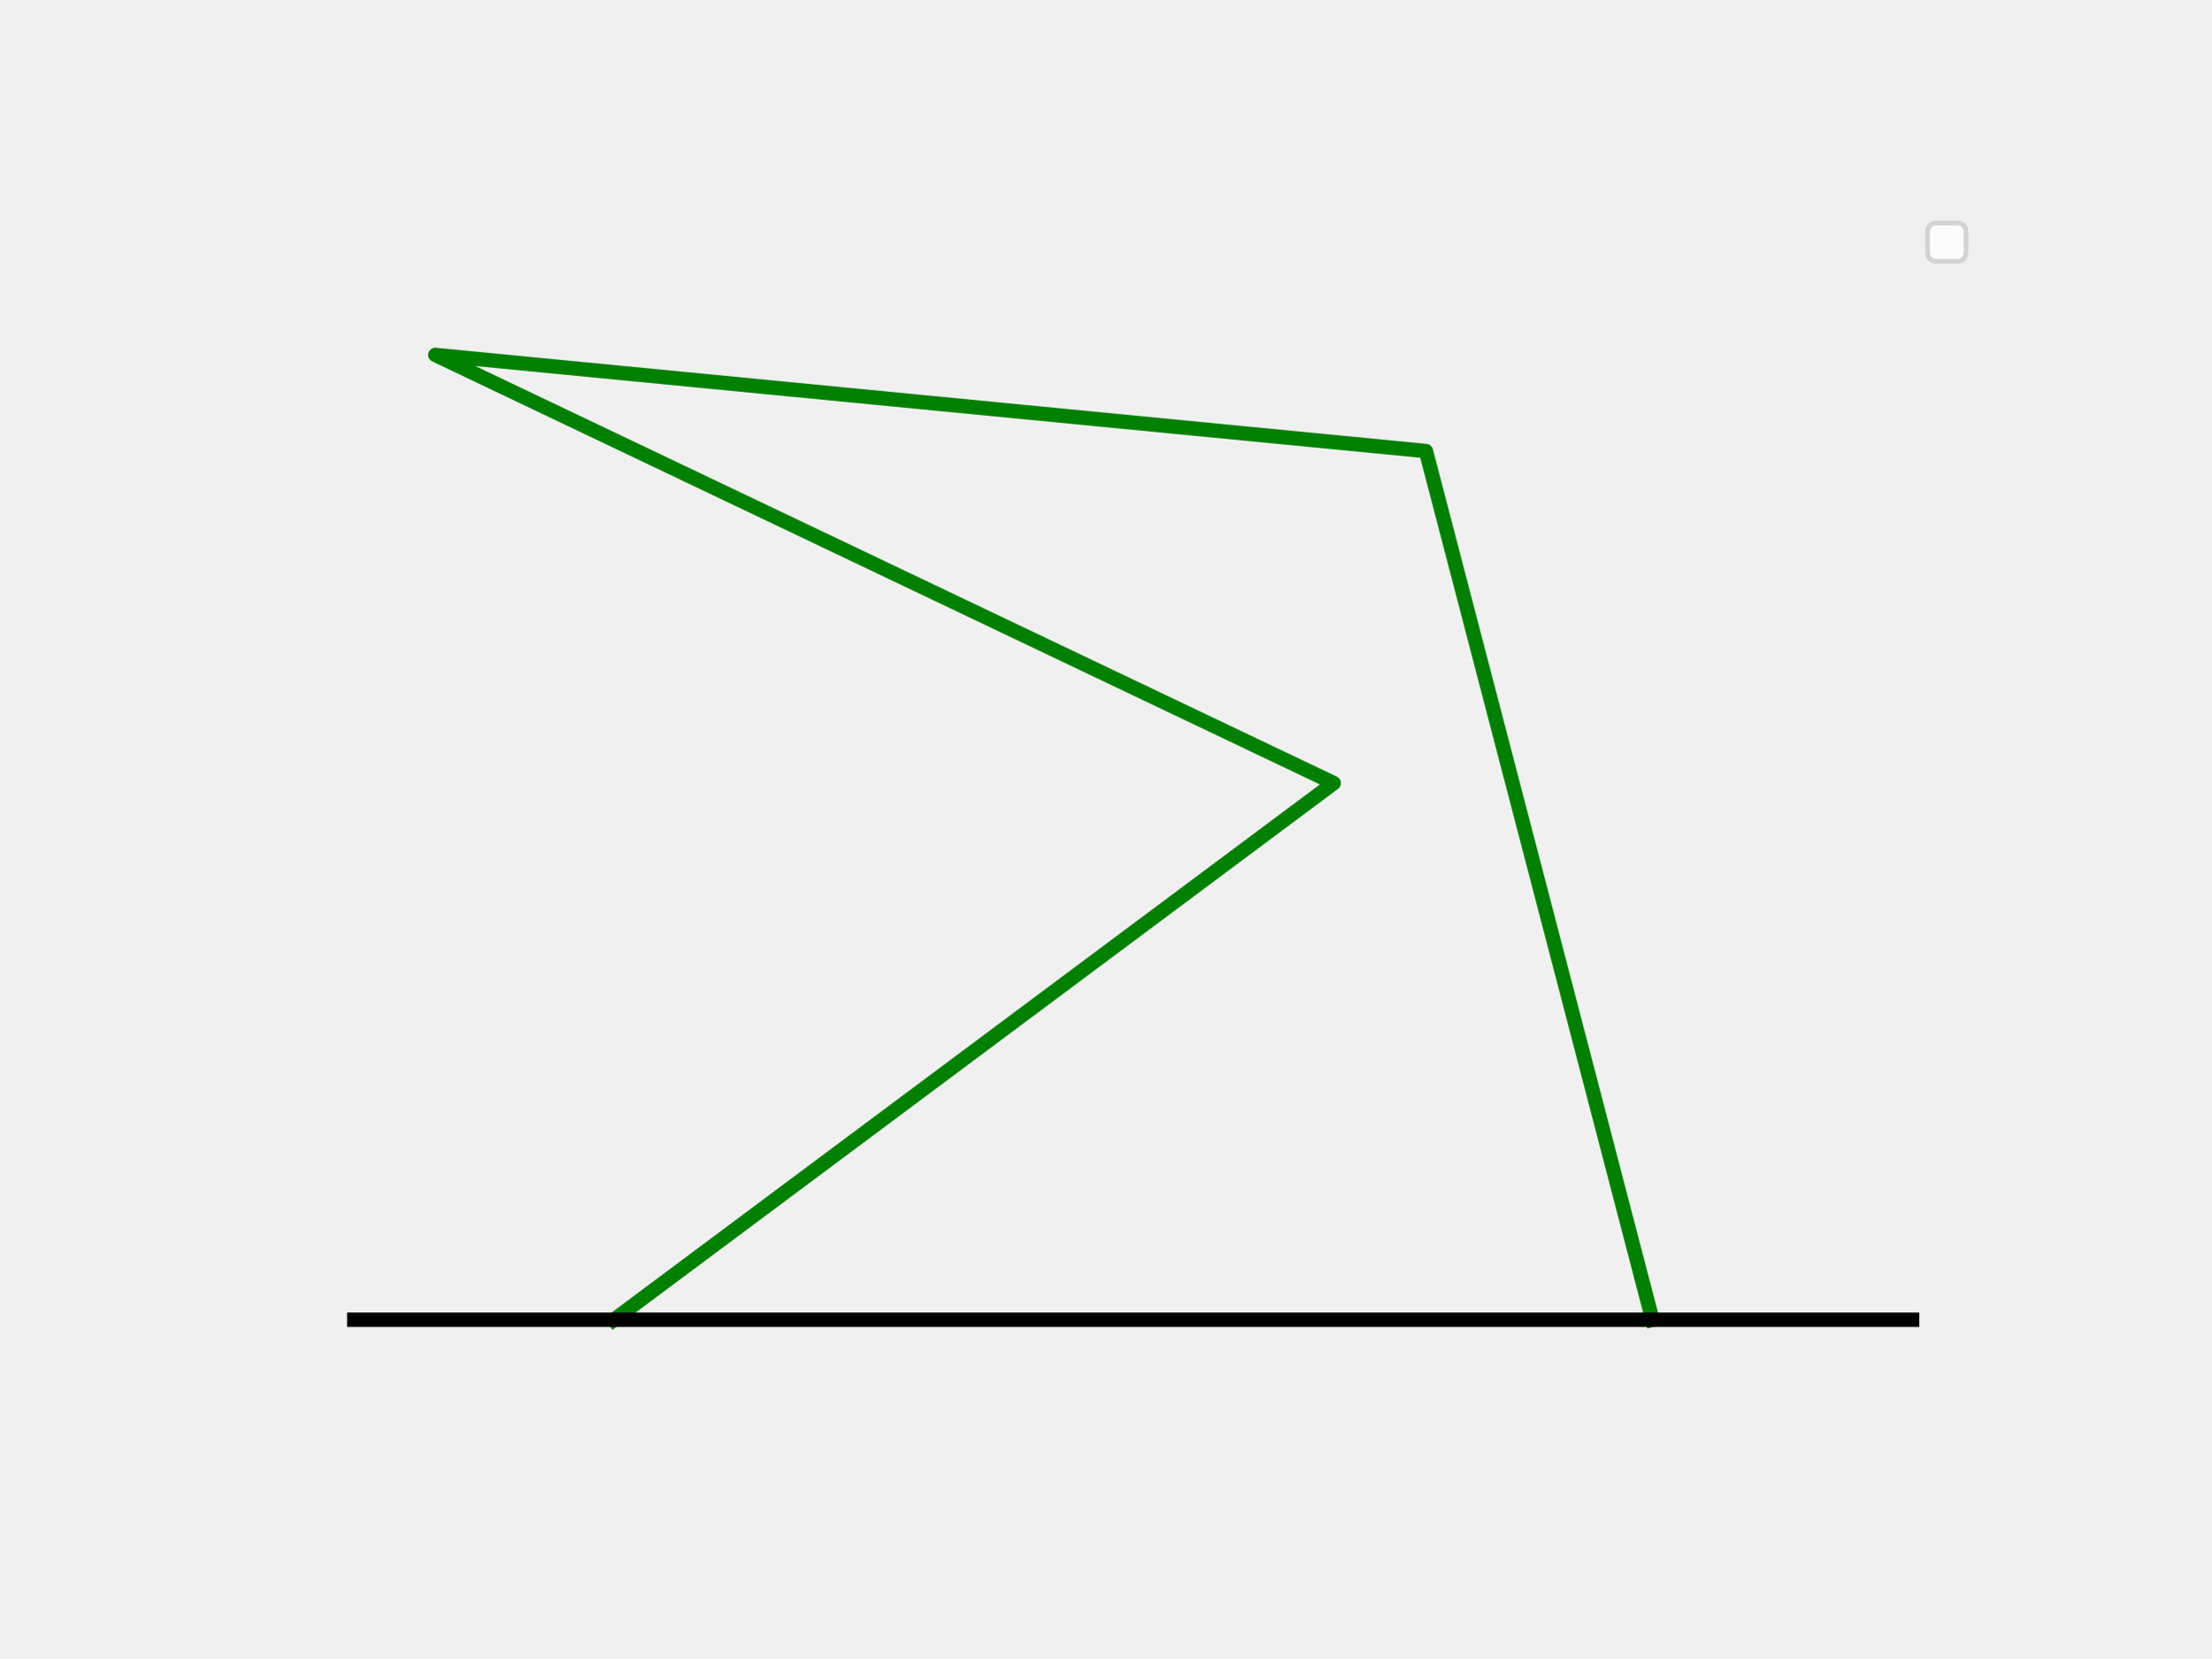
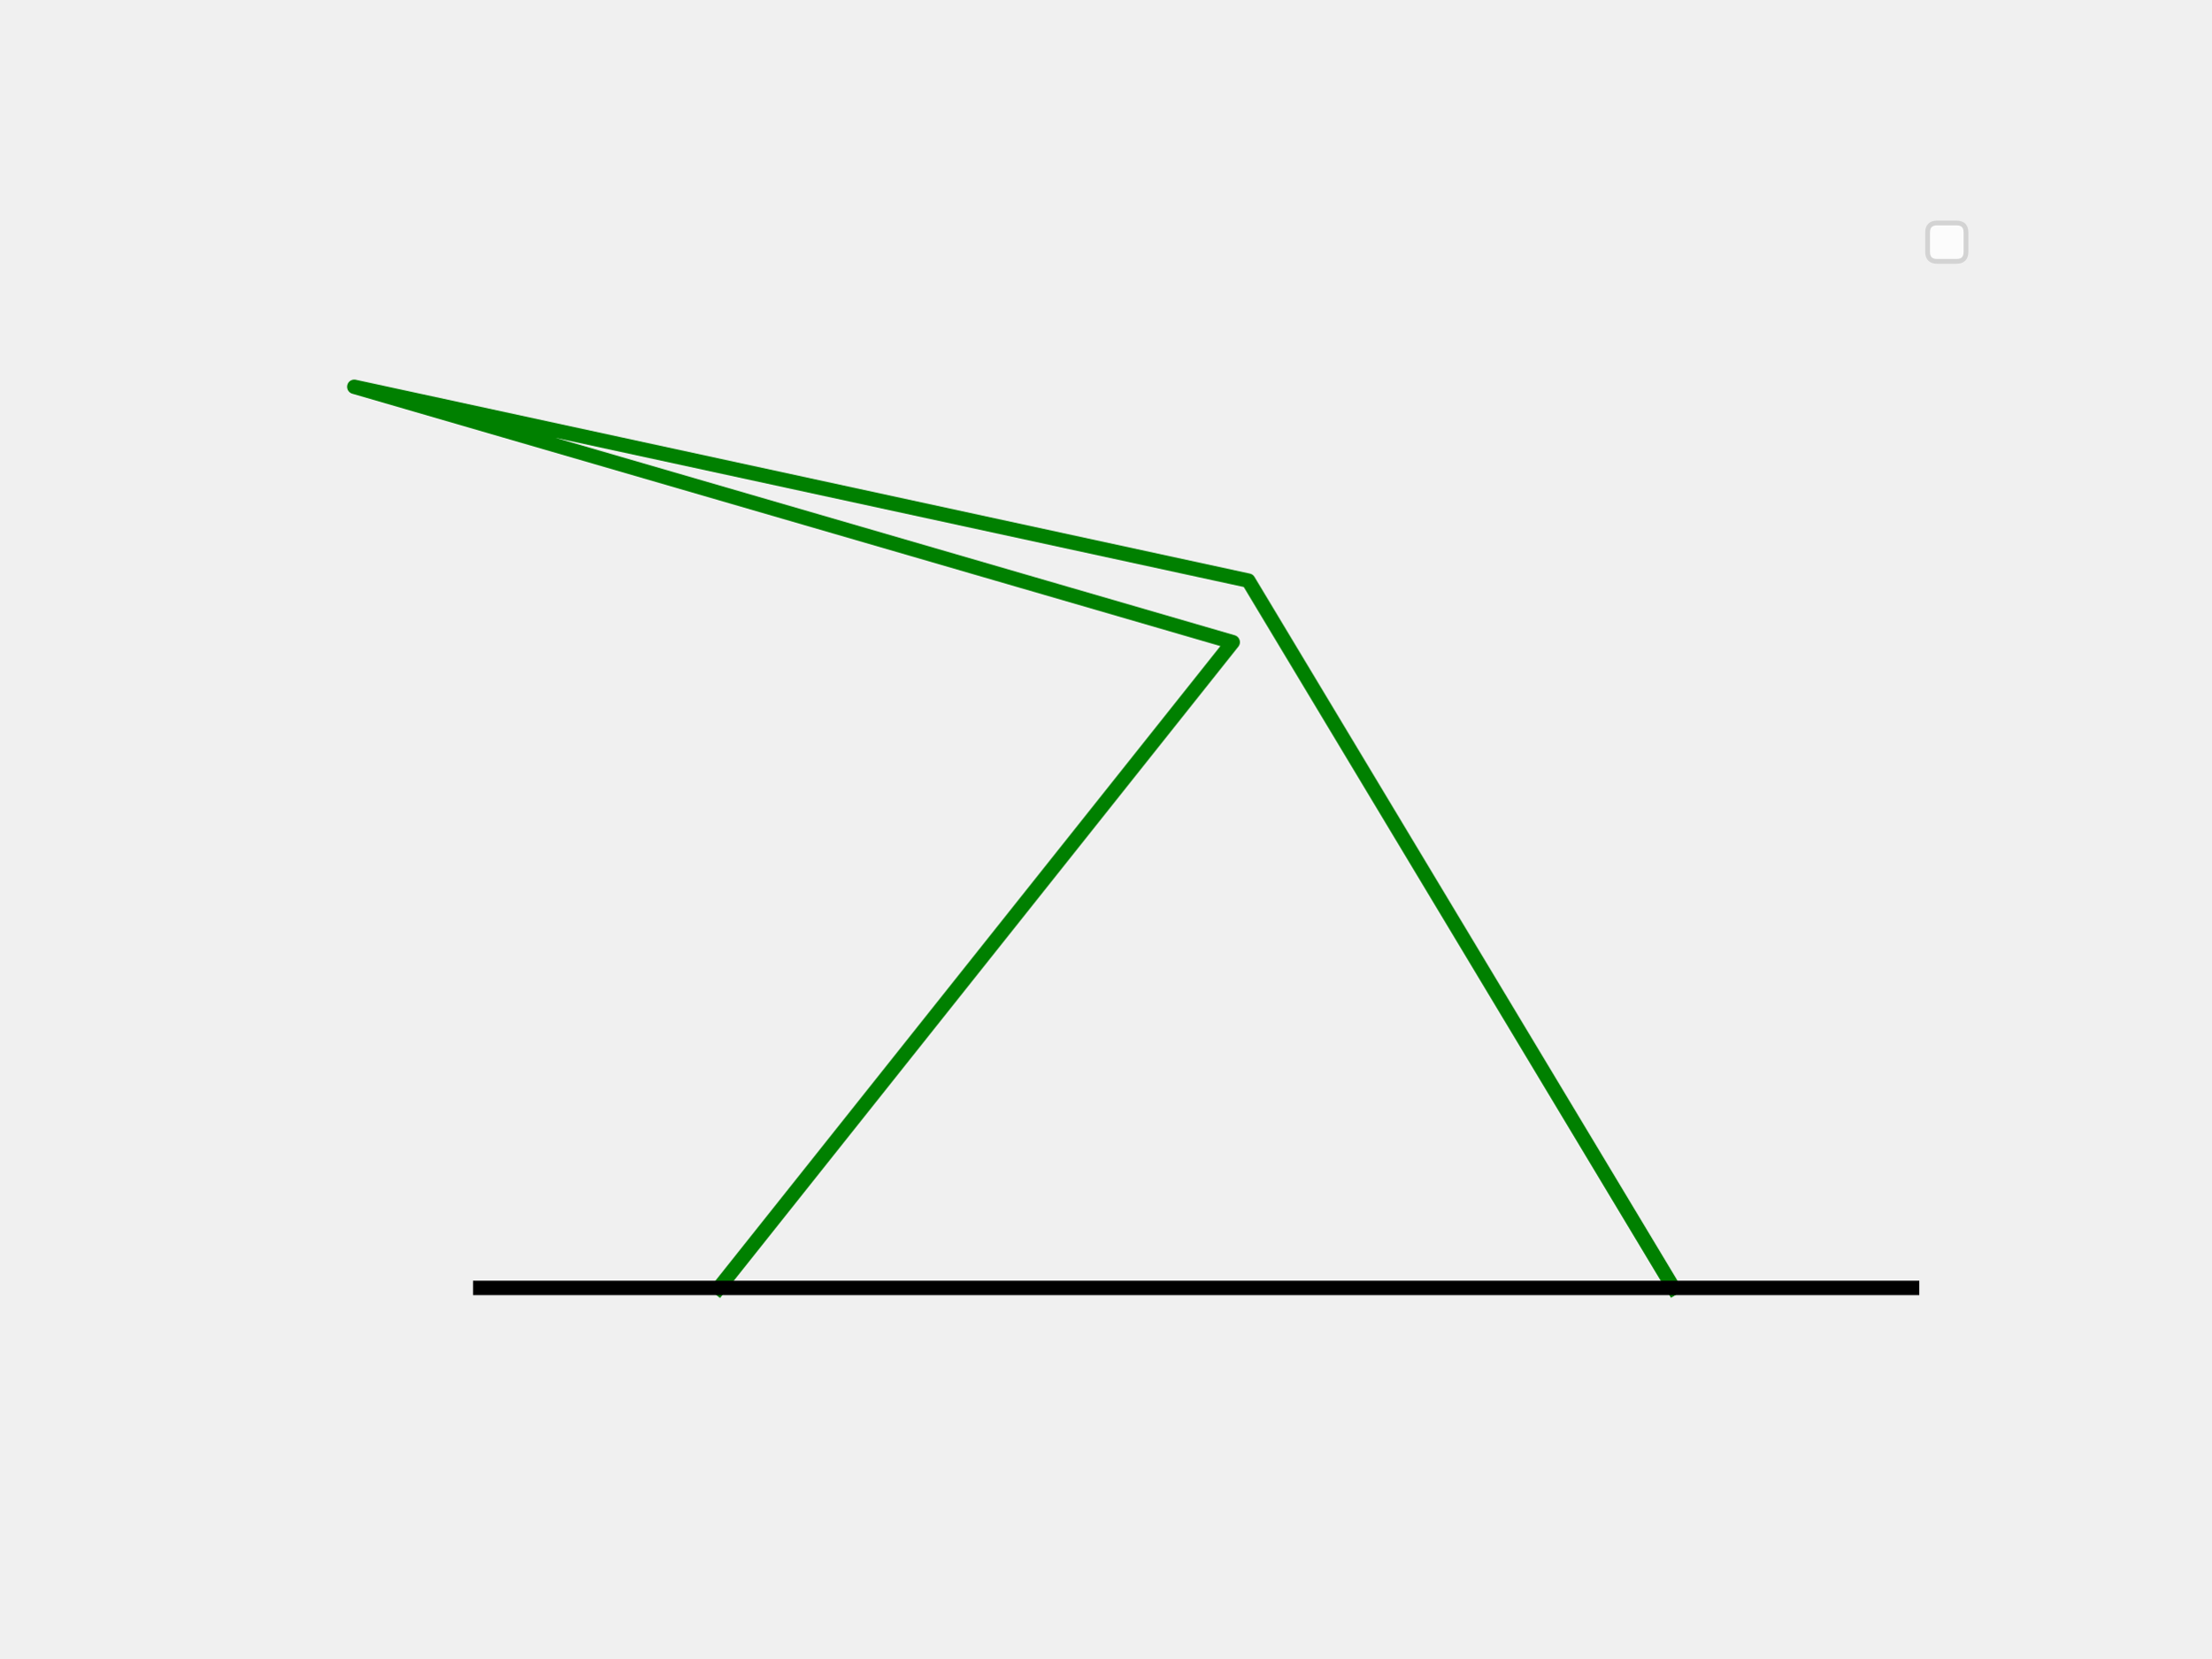
<svg xmlns="http://www.w3.org/2000/svg" height="345.6pt" version="1.1" viewBox="0 0 460.8 345.6" width="460.8pt">
  <defs>
    <style type="text/css">
*{stroke-linecap:butt;stroke-linejoin:round;}
  </style>
  </defs>
  <g id="figure_1">
    <g id="patch_1">
      <path d="M 0 345.6  L 460.8 345.6  L 460.8 0  L 0 0  z " style="fill:none;" />
    </g>
    <g id="axes_1">
      <g id="line2d_1">
-         <path clip-path="url(#p8f0aaef089)" d="M 127.942 275.082  L 277.954 163.221  L 90.718 73.974  L 297.166 94.009  L 344.378 275.082  " style="fill:none;stroke:#008000;stroke-linecap:square;stroke-width:3;" />
+         <path clip-path="url(#p00baba0100)" d="M 149.813 268.441  L 256.901 133.845  L 73.833 80.615  L 260.153 121.016  L 348.752 268.441  " style="fill:none;stroke:#008000;stroke-linecap:square;stroke-width:3;" />
      </g>
      <g id="line2d_2">
-         <path clip-path="url(#p8f0aaef089)" d="M 73.833 275.082  L 398.487 275.082  " style="fill:none;stroke:#000000;stroke-linecap:square;stroke-width:3;" />
+         <path clip-path="url(#p00baba0100)" d="M 100.078 268.441  L 398.487 268.441  " style="fill:none;stroke:#000000;stroke-linecap:square;stroke-width:3;" />
      </g>
      <g id="legend_1">
        <g id="patch_2">
          <path d="M 403.72 54.472  L 407.72 54.472  Q 409.72 54.472 409.72 52.472  L 409.72 48.472  Q 409.72 46.472 407.72 46.472  L 403.72 46.472  Q 401.72 46.472 401.72 48.472  L 401.72 52.472  Q 401.72 54.472 403.72 54.472  z " style="fill:#ffffff;opacity:0.8;stroke:#cccccc;stroke-linejoin:miter;" />
        </g>
      </g>
    </g>
  </g>
  <defs>
-     <clipPath id="p8f0aaef089">
+     <clipPath id="p00baba0100">
      <rect height="266.112" width="357.12" x="57.6" y="41.472" />
    </clipPath>
  </defs>
</svg>
